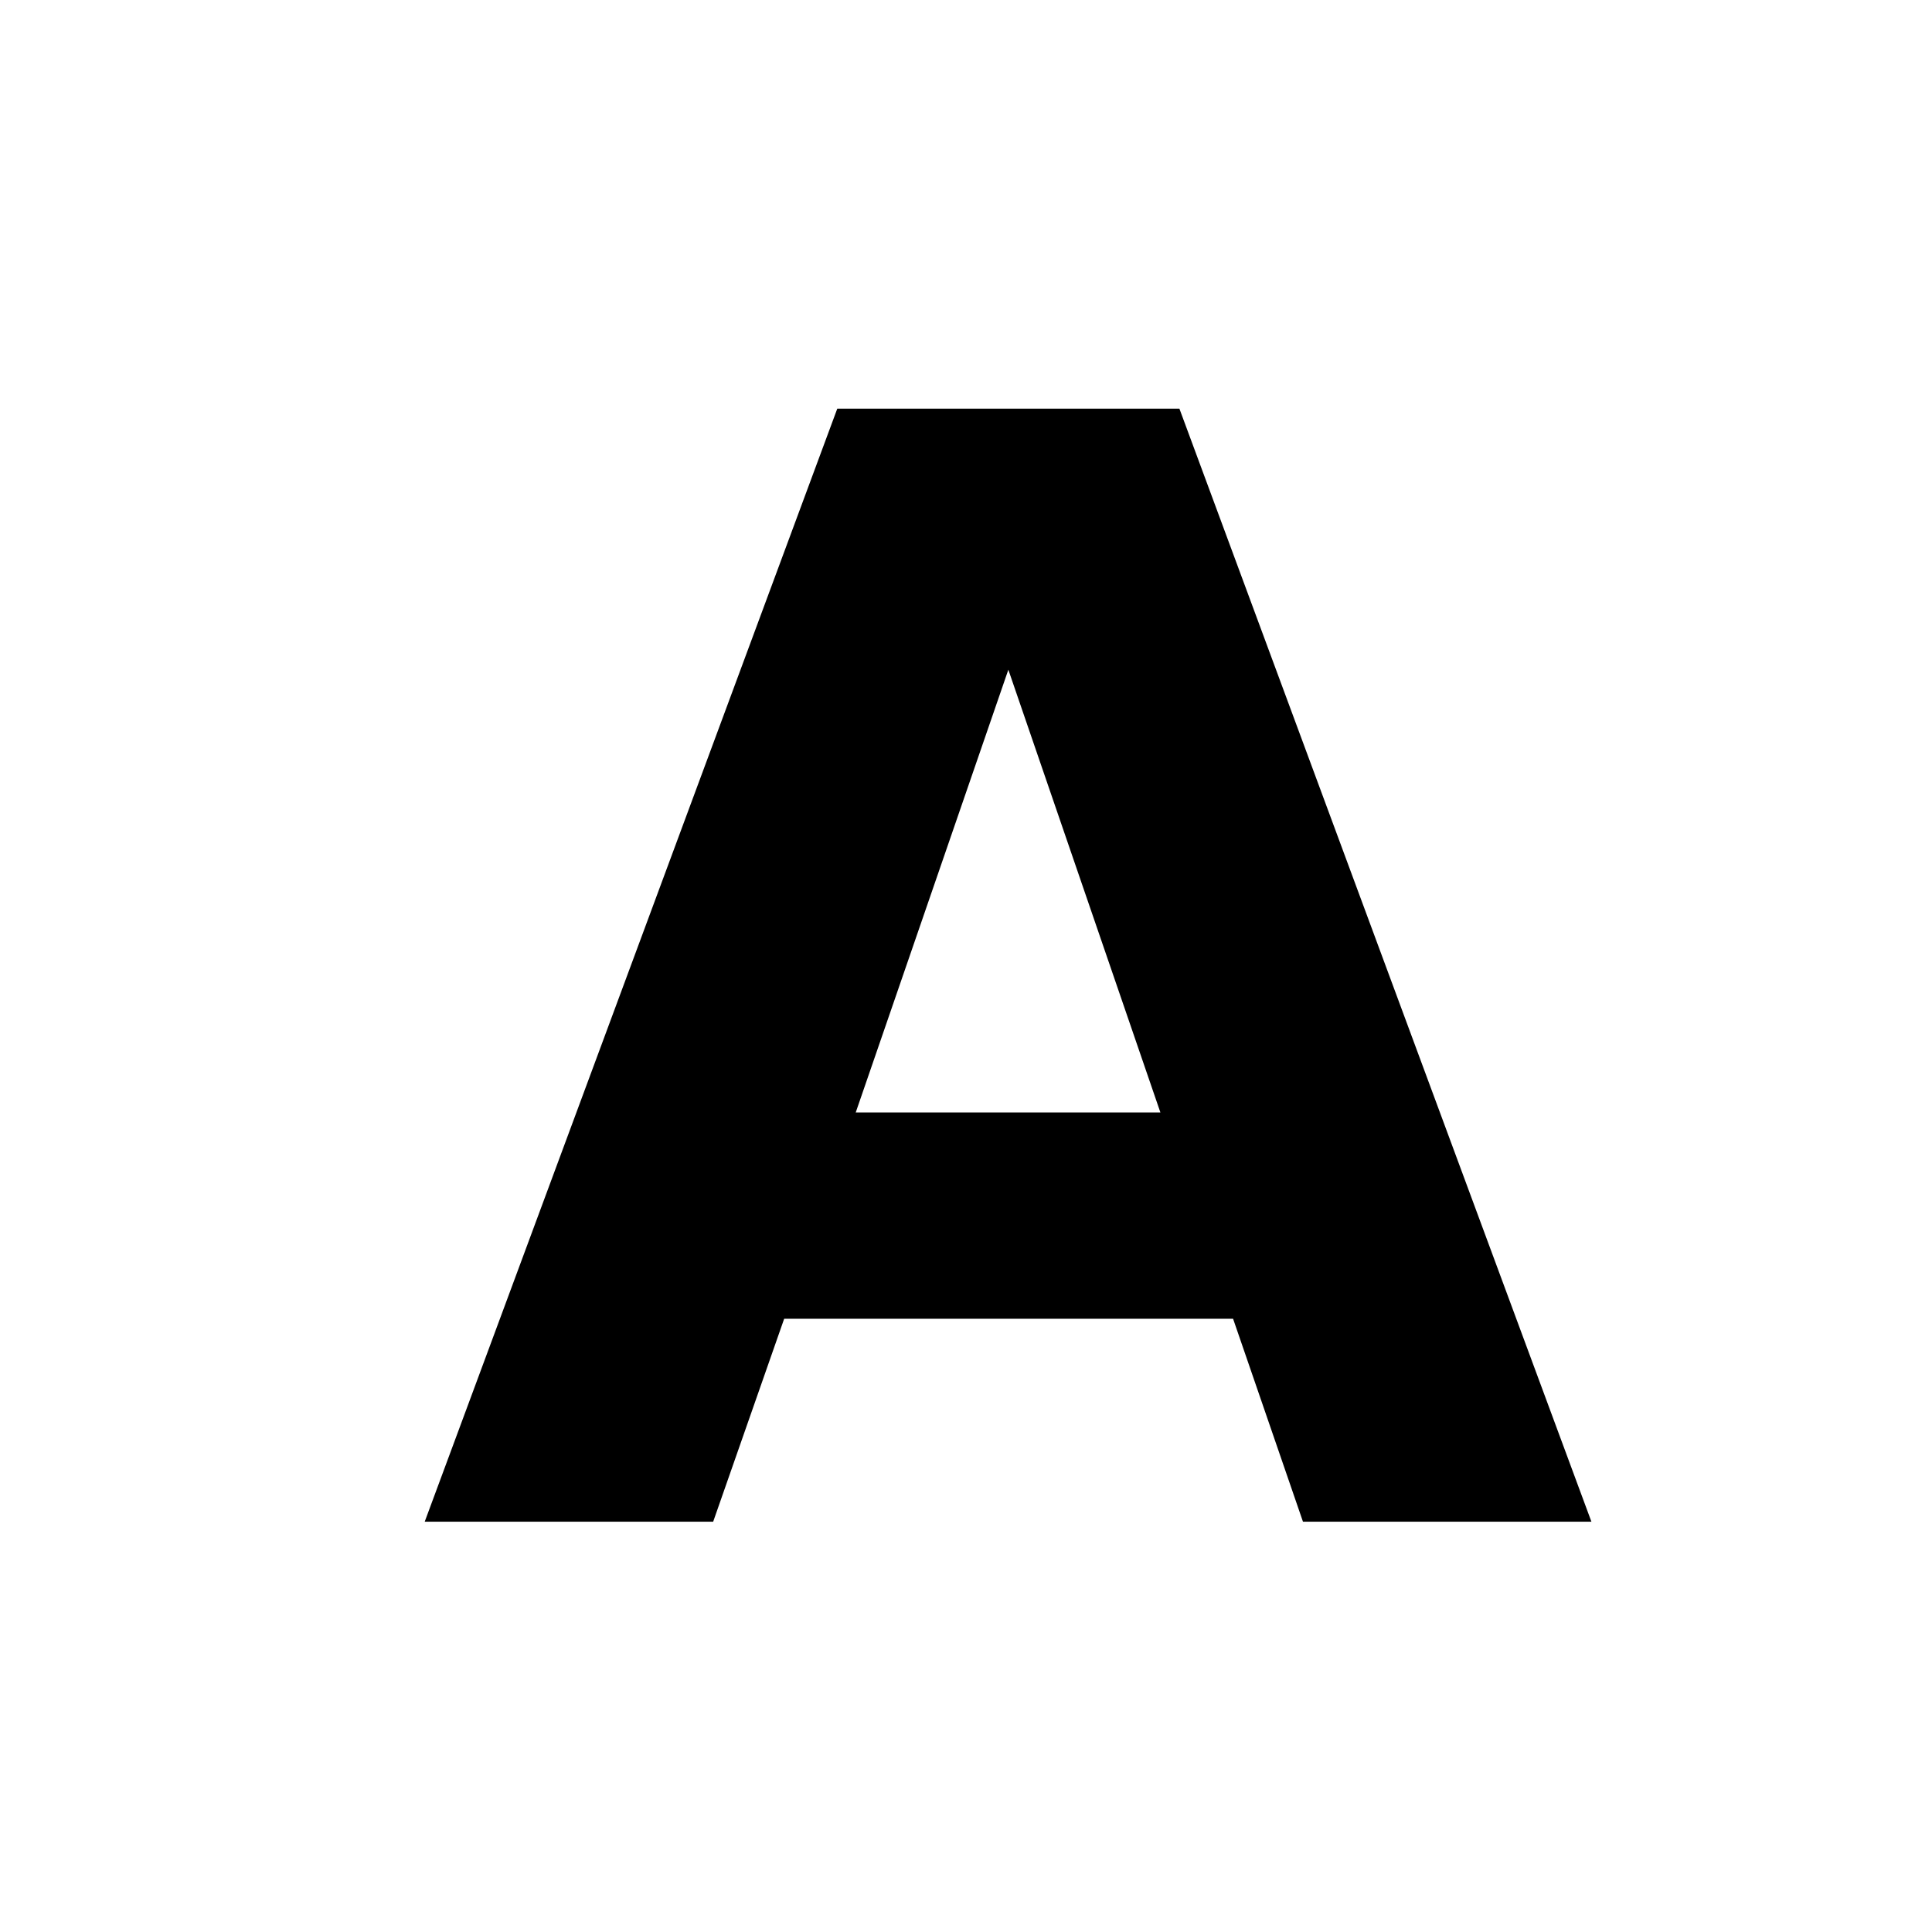
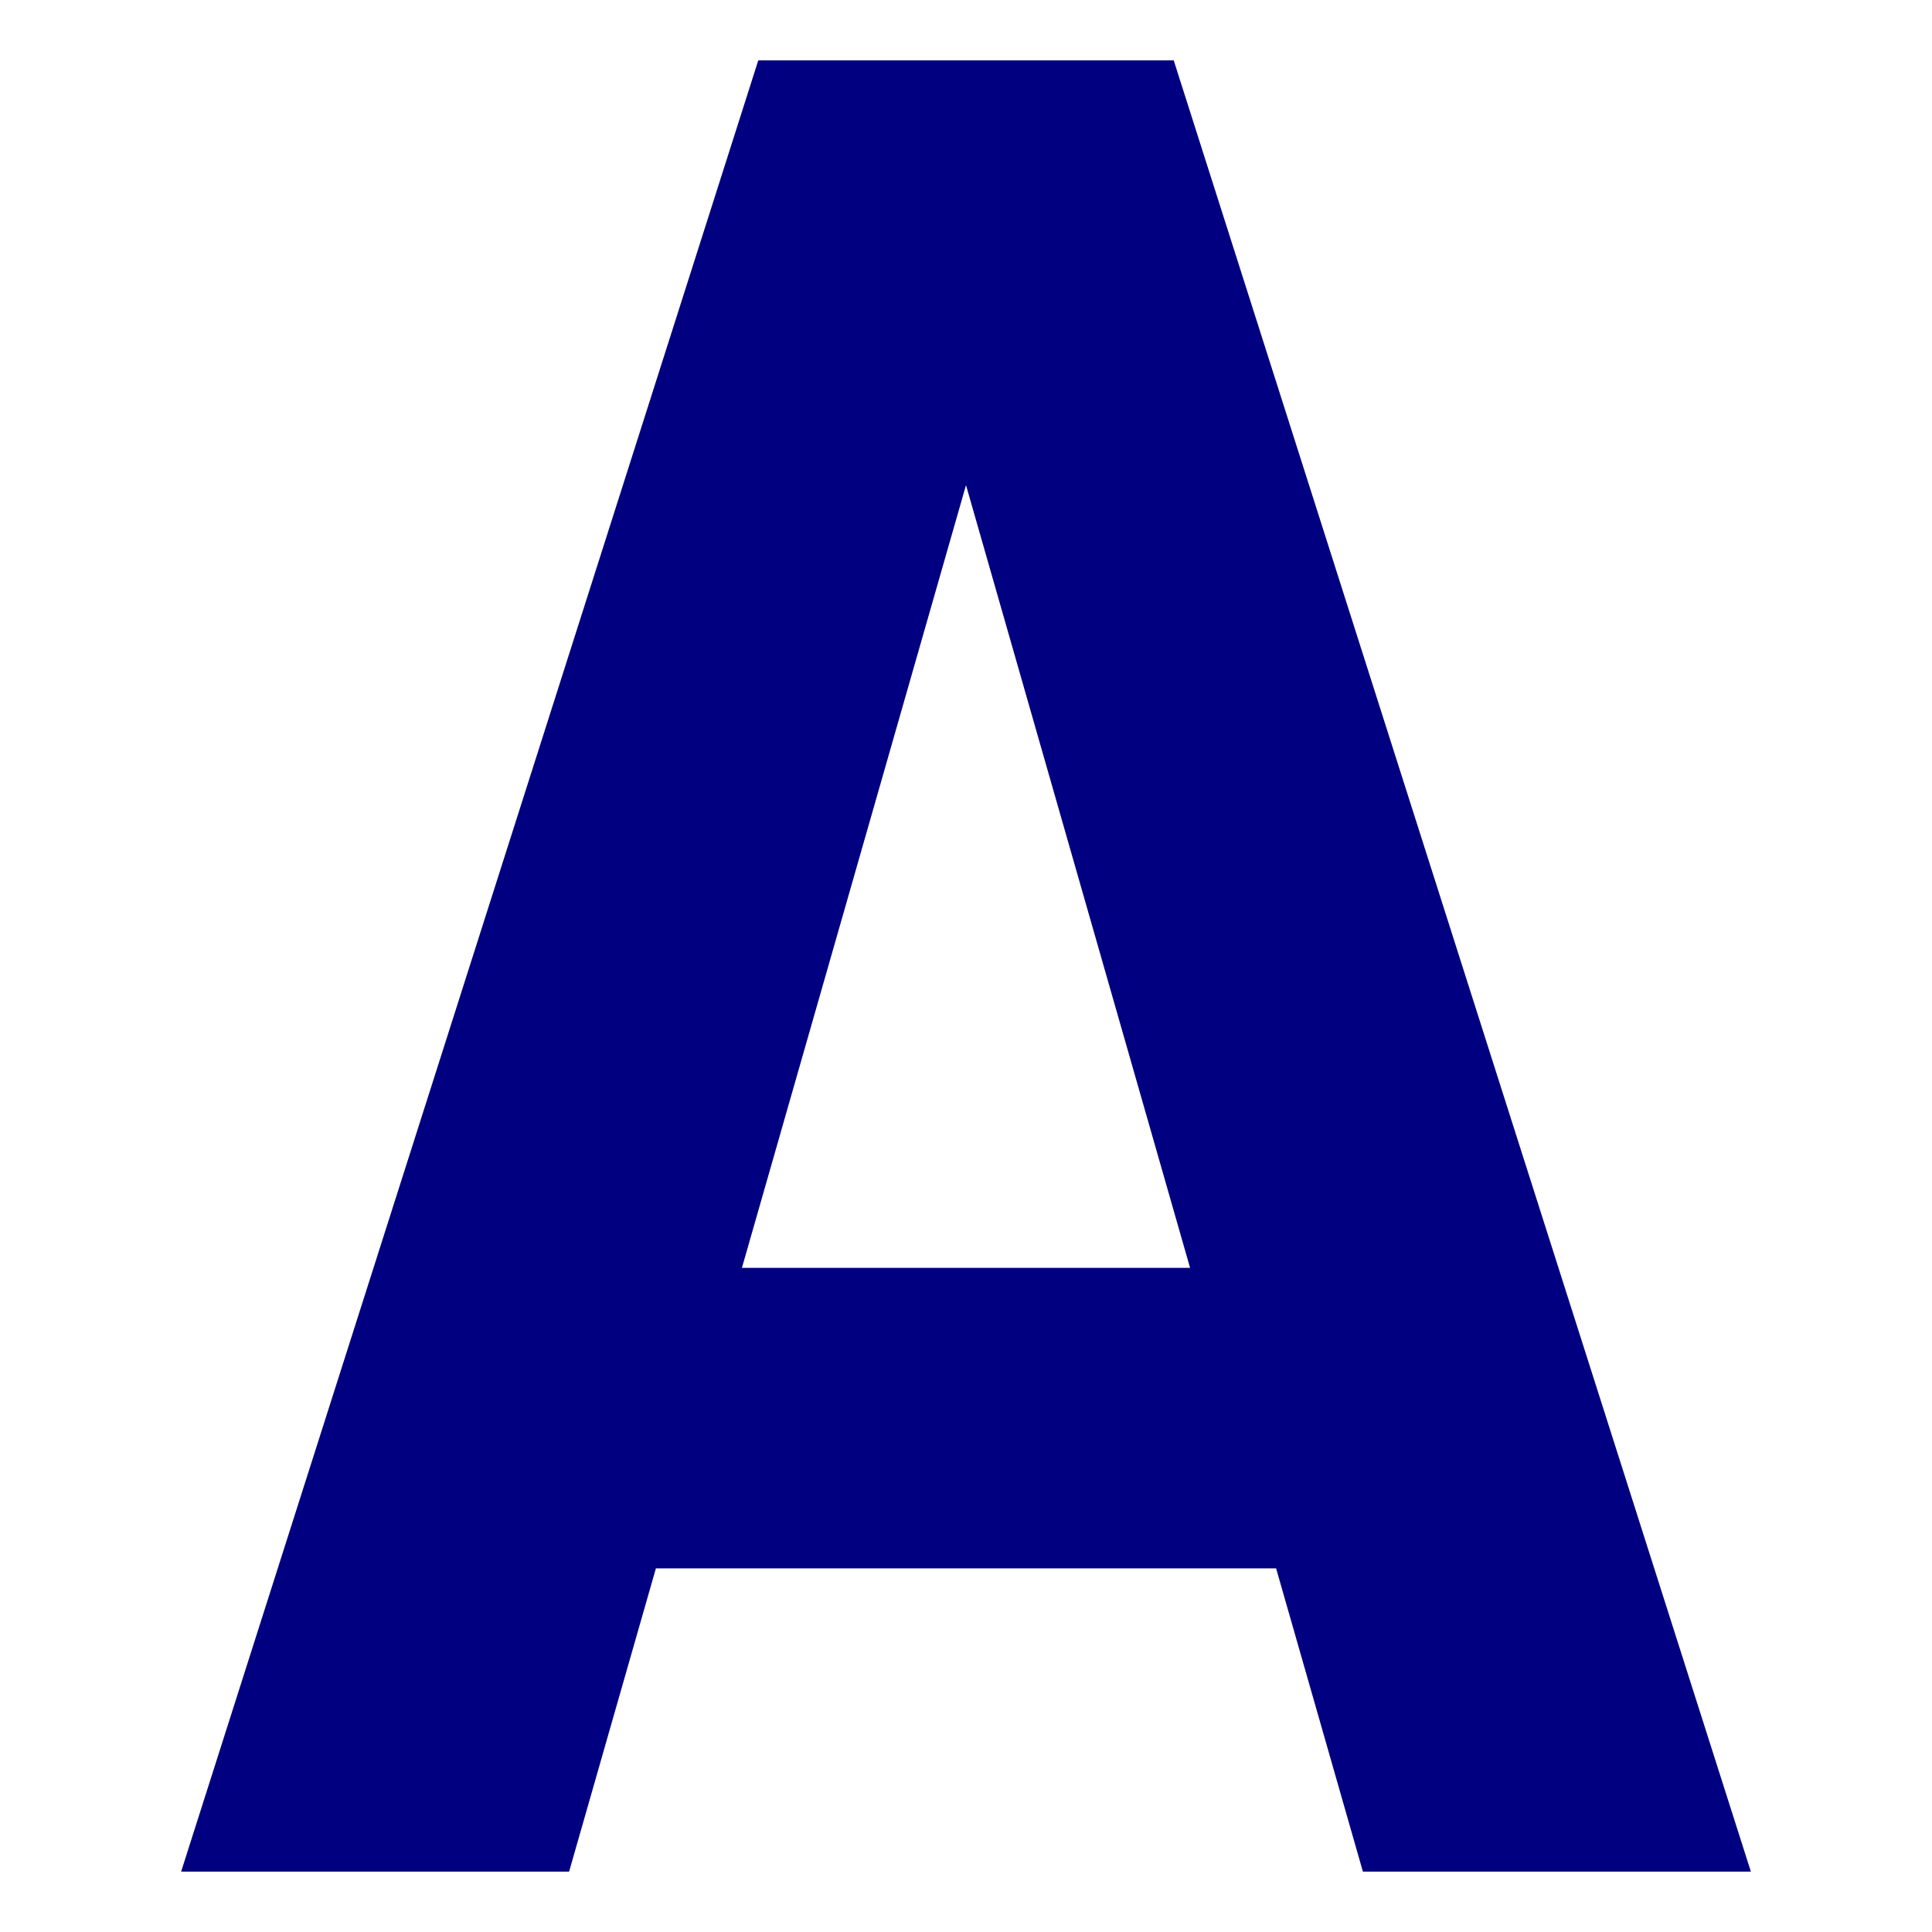
- <svg xmlns="http://www.w3.org/2000/svg" width="54" height="54" id="svg3513" version="1.1">
+ <svg xmlns="http://www.w3.org/2000/svg" width="64" height="64" id="svg3513" version="1.1">
  <defs id="defs3515">
    <marker orient="auto" refY="0" refX="0" id="Arrow1Mstart" style="overflow:visible">
      <path id="path4038" d="M 0,0 5,-5 -12.5,0 5,5 Z" style="fill-rule:evenodd;stroke:#000000;stroke-width:1pt" transform="matrix(0.4,0,0,0.4,4,0)" />
    </marker>
    <marker orient="auto" refY="0" refX="0" id="Arrow1Mend" style="overflow:visible">
      <path id="path4041" d="M 0,0 5,-5 -12.5,0 5,5 Z" style="fill-rule:evenodd;stroke:#000000;stroke-width:1pt" transform="matrix(-0.4,0,0,-0.4,-4,0)" />
    </marker>
  </defs>
-   <g id="layer1" transform="translate(-4,-4)">
-     <rect style="fill:none;stroke:none" id="rect2996" width="54" height="54" x="4" y="4" />
-     <text xml:space="preserve" style="font-weight:bold;font-size:42.667px;font-family:'DejaVu Sans';-inkscape-font-specification:'DejaVu Sans Bold';fill:#000000;stroke-width:6;stroke-linecap:round" x="15.667" y="46.531" id="text1469">
-       <tspan id="tspan1467" x="15.667" y="46.531" style="font-size:42.667px">A</tspan>
-     </text>
+   <g id="layer1" transform="translate(-3,-3)">
+     <path id="path1" style="fill:#000080;fill-opacity:1;stroke:#ff0000;stroke-width:0;stroke-linecap:butt;stroke-linejoin:miter;stroke-dasharray:none;stroke-opacity:1" d="M 28.119,5 9,65 H 21.852 L 24.727,54.955 H 45.273 L 48.148,65 H 61 L 41.881,5 H 35 Z M 35,19.07 42.423,45 H 27.577 Z" />
  </g>
</svg>
